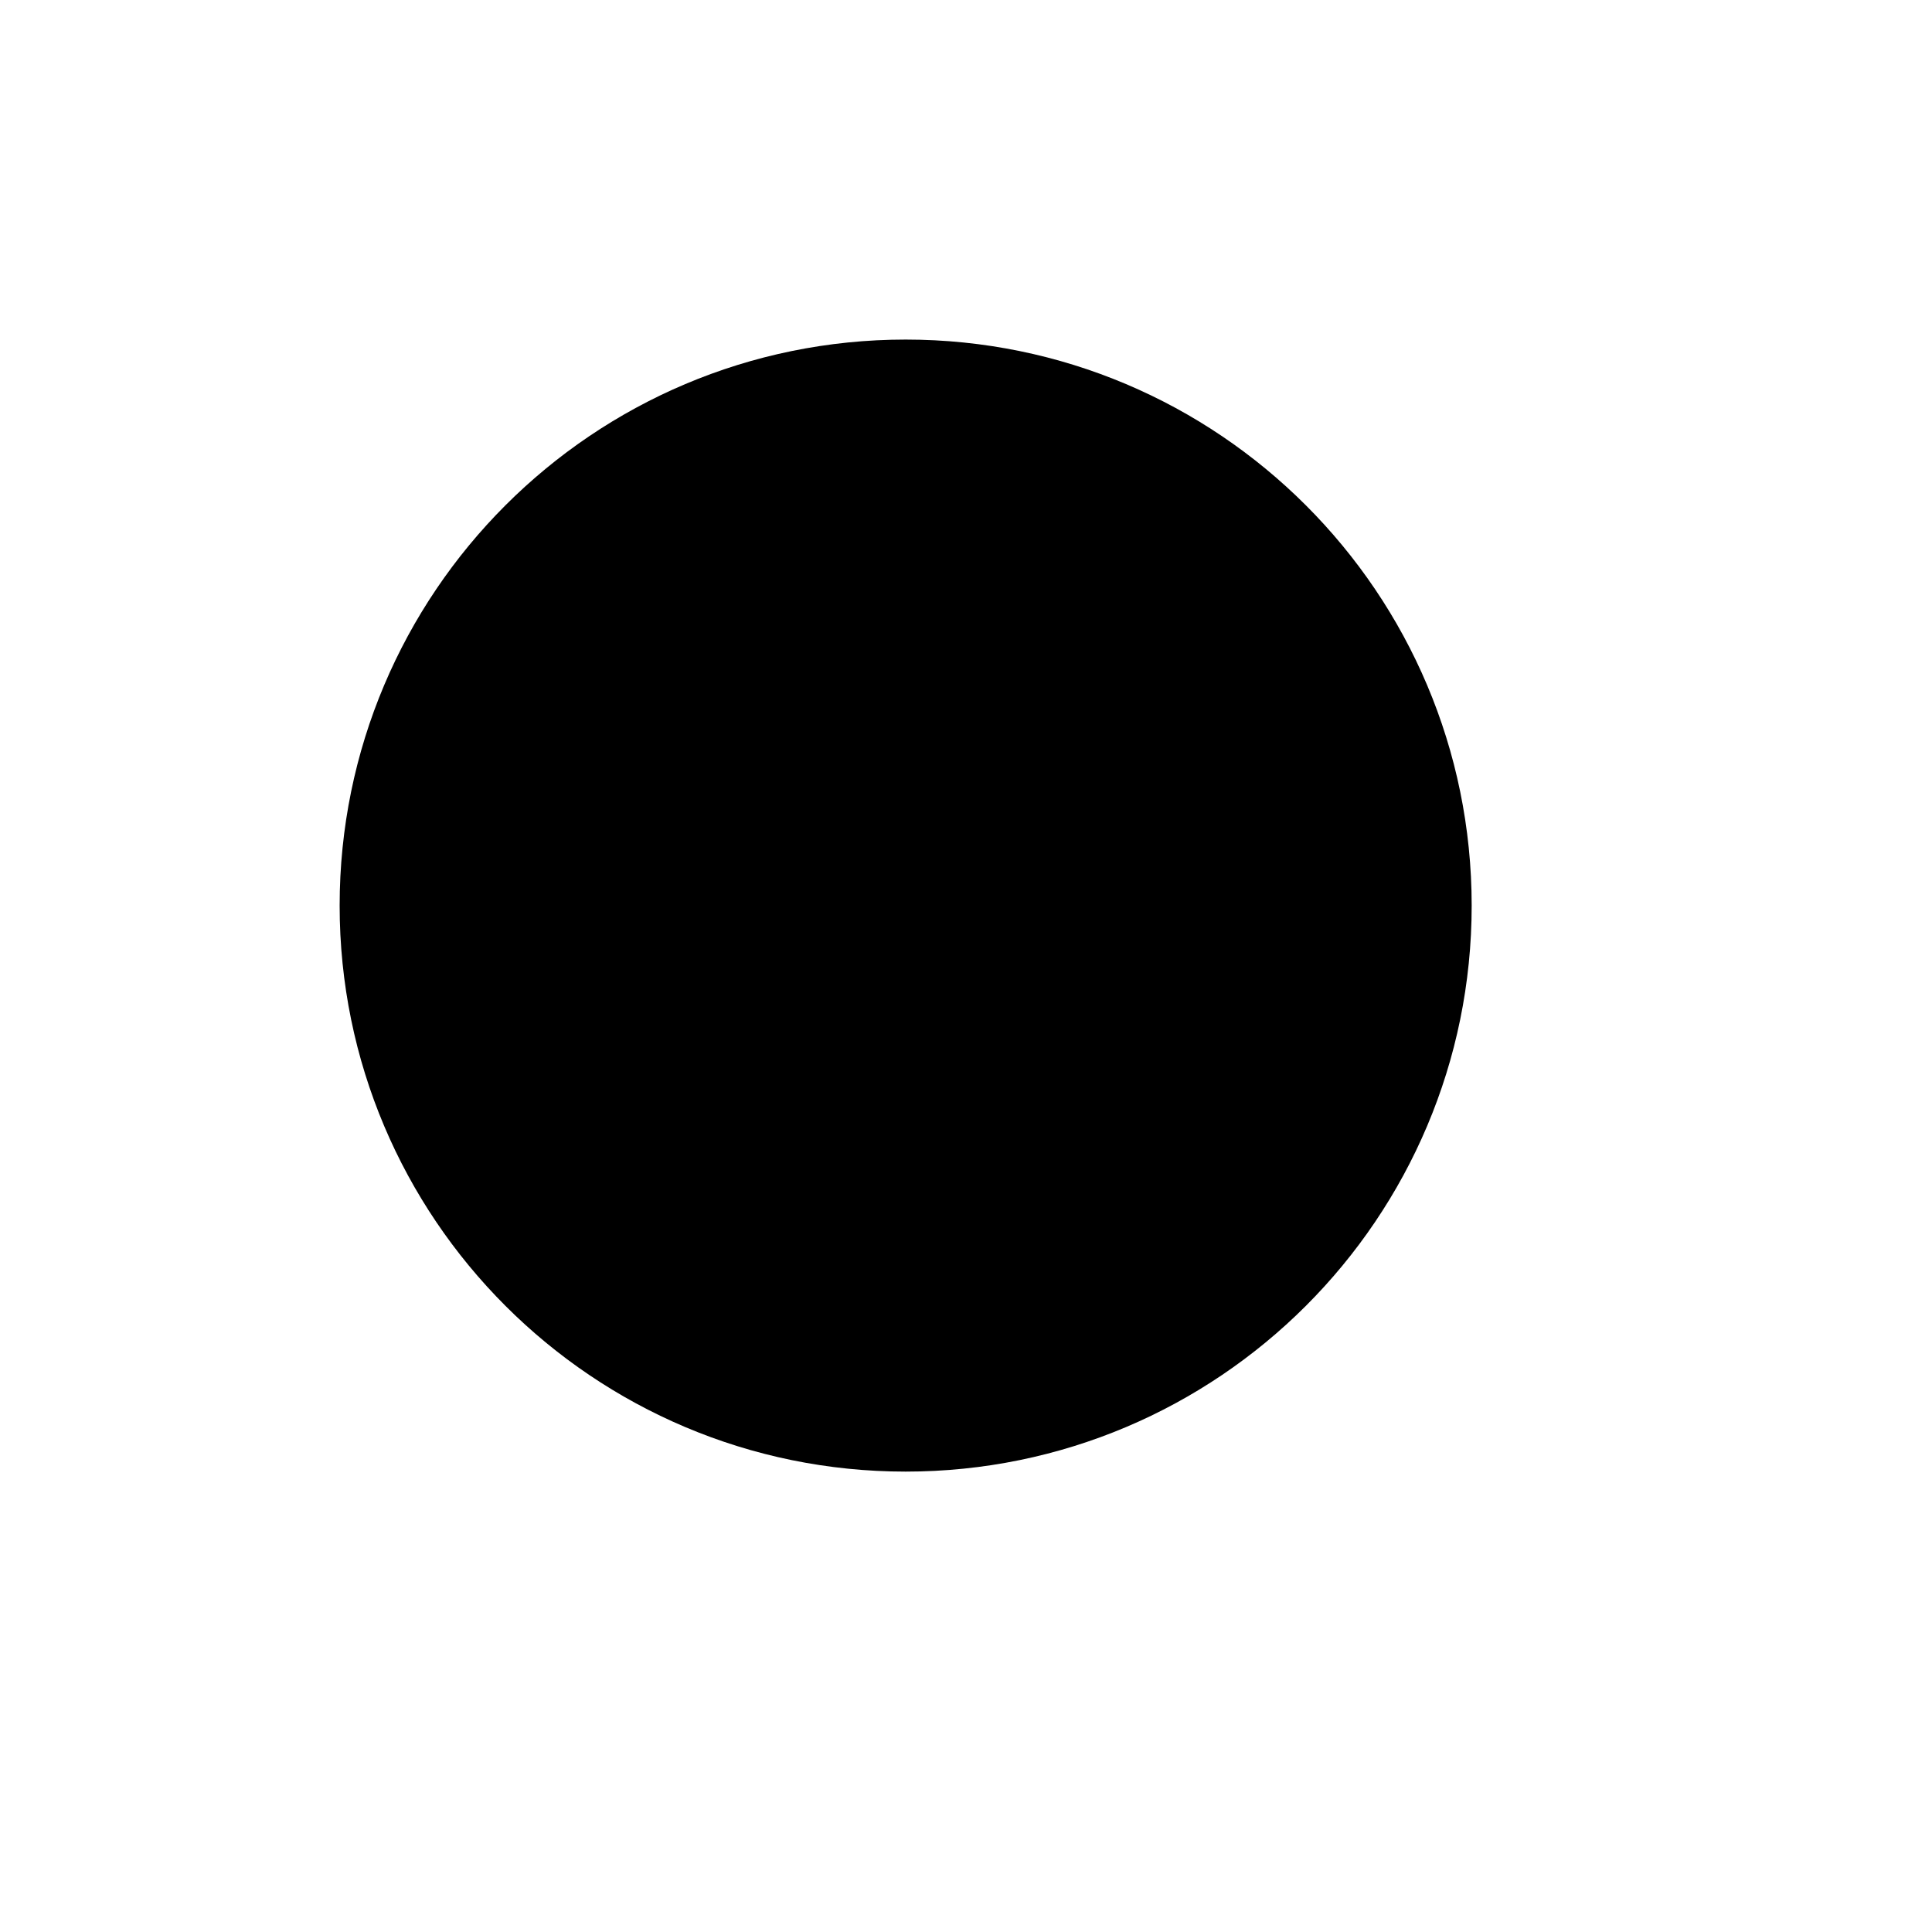
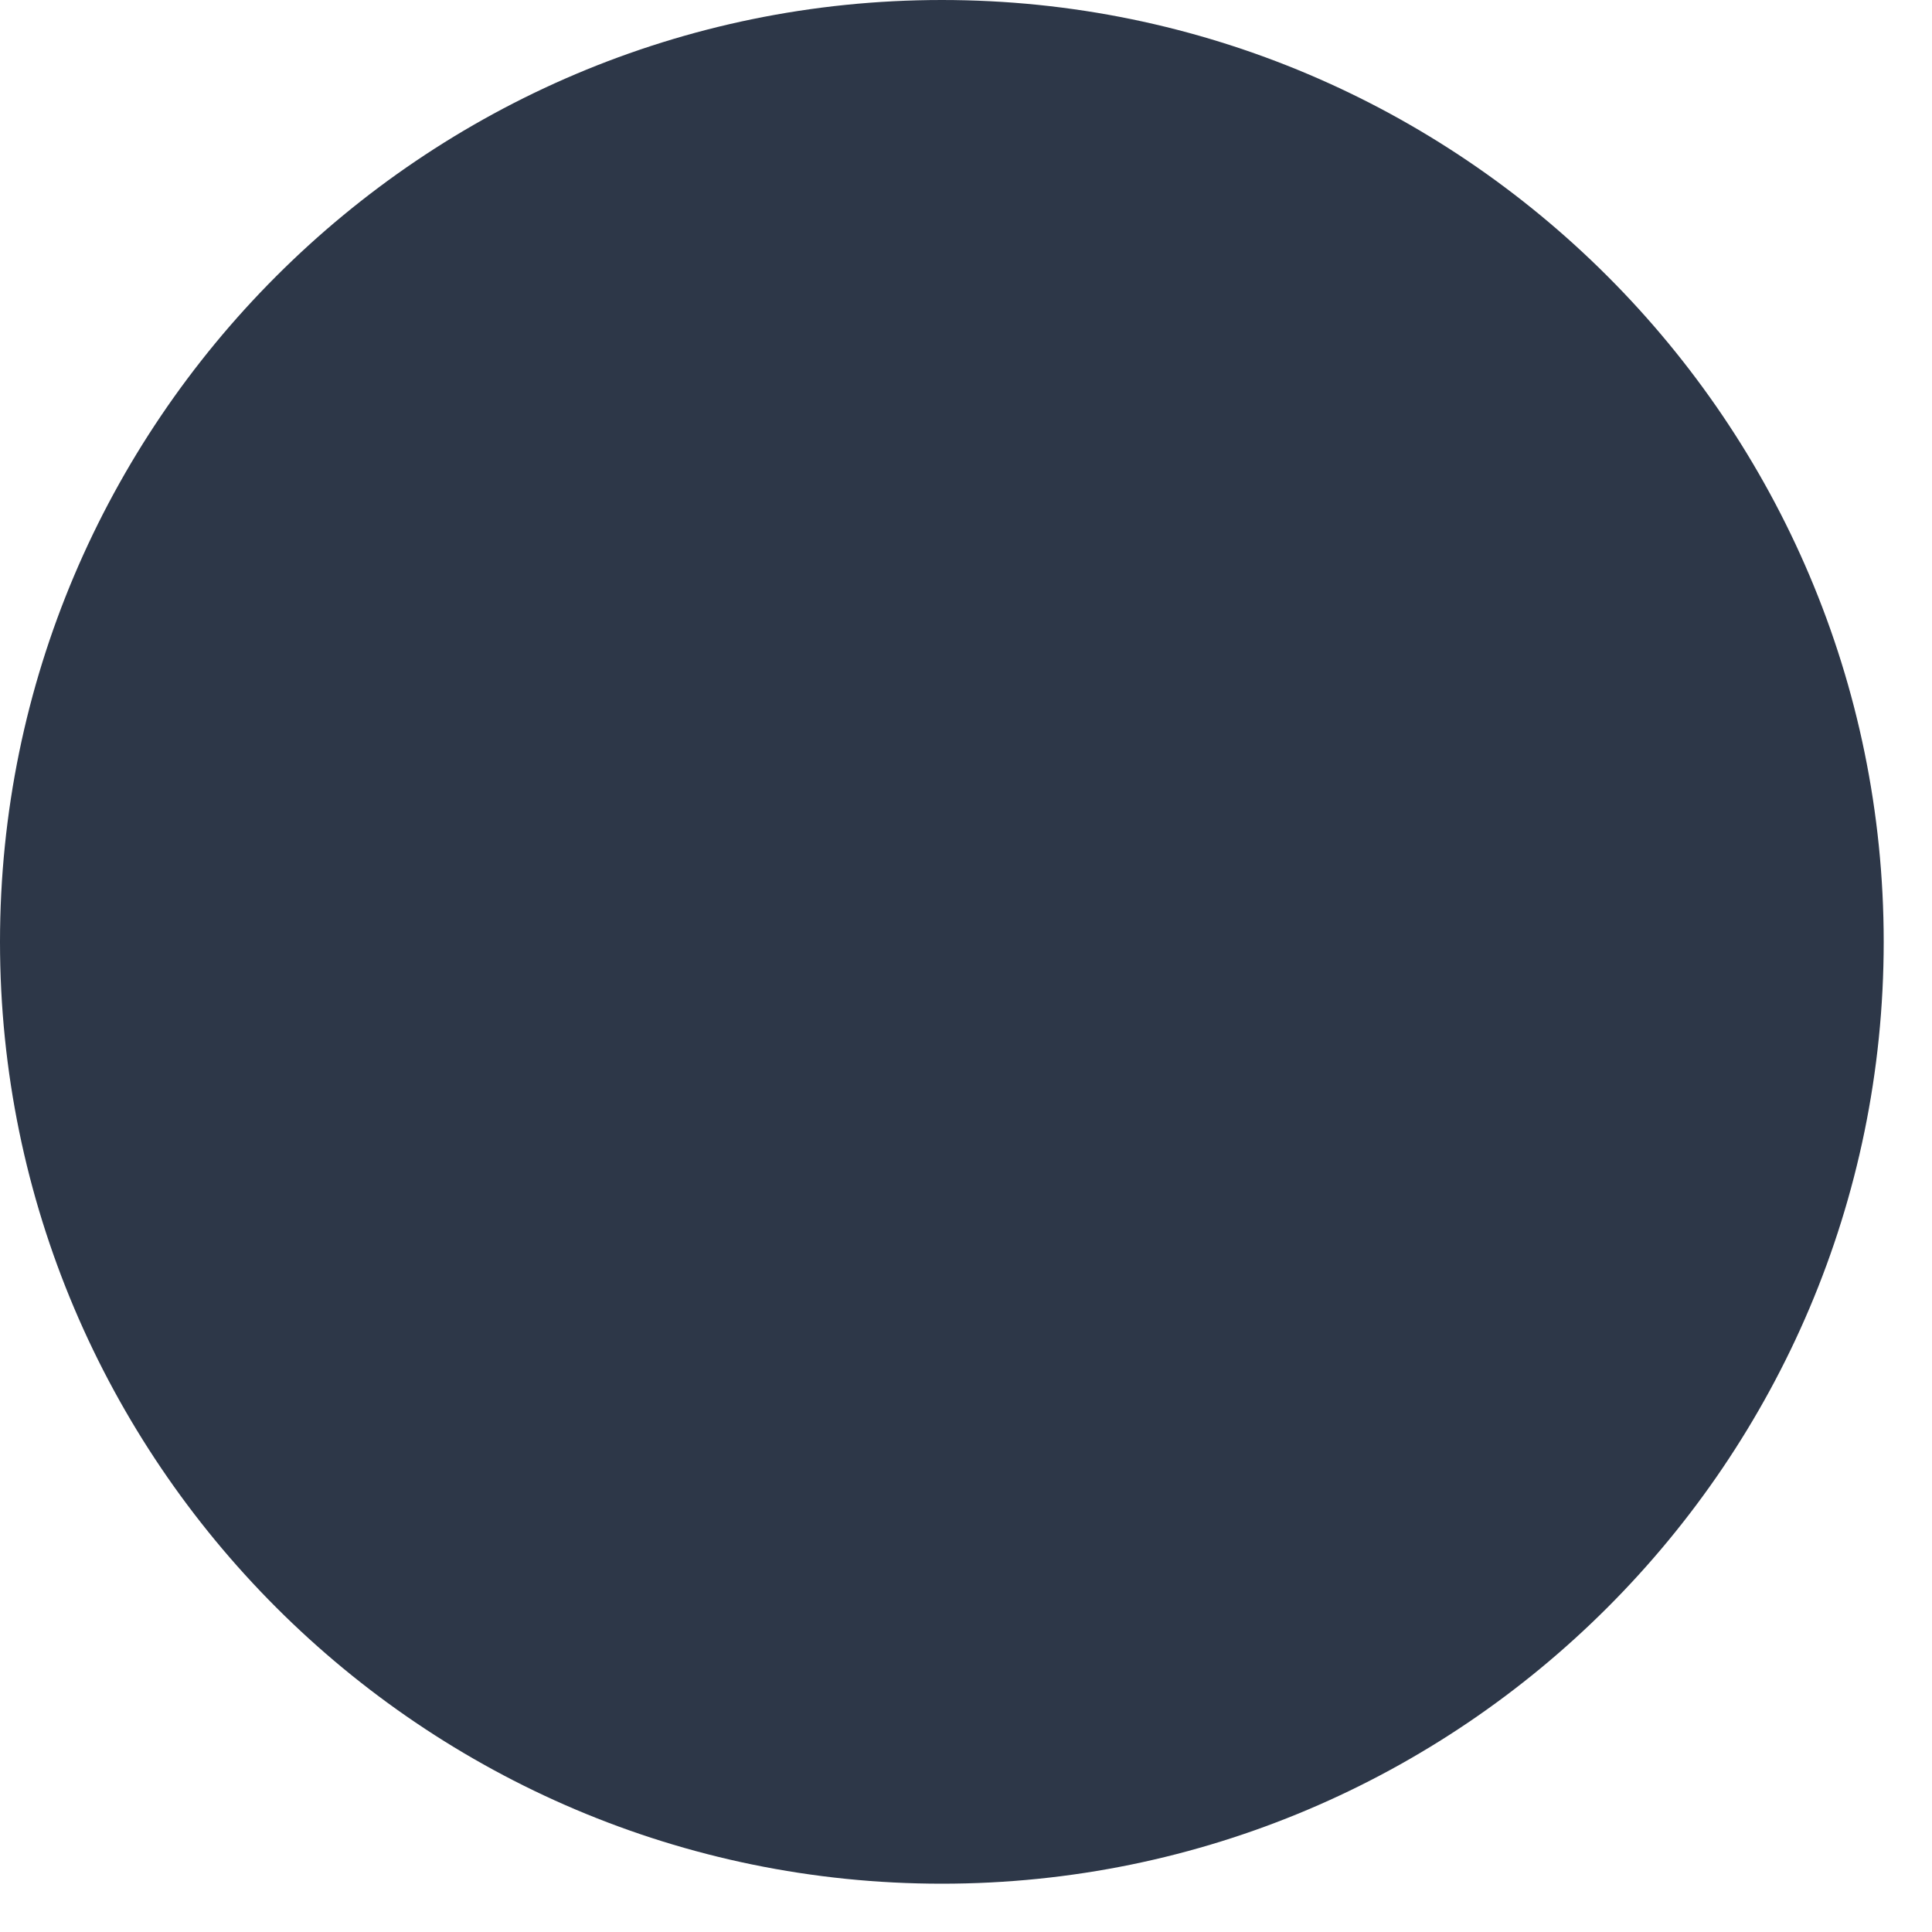
- <svg xmlns="http://www.w3.org/2000/svg" version="1.1" width="16pt" height="16pt" id="svg2">
-   <defs id="defs3" />
+ <svg xmlns="http://www.w3.org/2000/svg" version="1.1" id="svg2" x="0px" y="0px" viewBox="0 0 16 16" style="enable-background:new 0 0 16 16;" xml:space="preserve">
+   <style type="text/css">
+ 	.st0{fill:#2D3748;}
+ </style>
  <g id="layer1">
-     <path d="m 14.474,11.125 c 0,3.107 -2.518,5.625 -5.625,5.625 -3.107,0 -5.625,-2.518 -5.625,-5.625 0,-3.107 2.518,-5.625 5.625,-5.625 3.107,0 5.625,2.518 5.625,5.625 z" transform="translate(1.151359,-1.125423)" id="path1291" style="fill:#000000;fill-opacity:1;fill-rule:nonzero;stroke:#000000;stroke-width:1.25;stroke-miterlimit:40;stroke-opacity:1;stroke-dashoffset:0" />
+     <path id="path1291" class="st0" d="M15.6,7.8c0,4.3-3.5,7.8-7.8,7.8S0,12.1,0,7.8S3.5,0,7.8,0S15.6,3.5,15.6,7.8z" />
  </g>
</svg>
